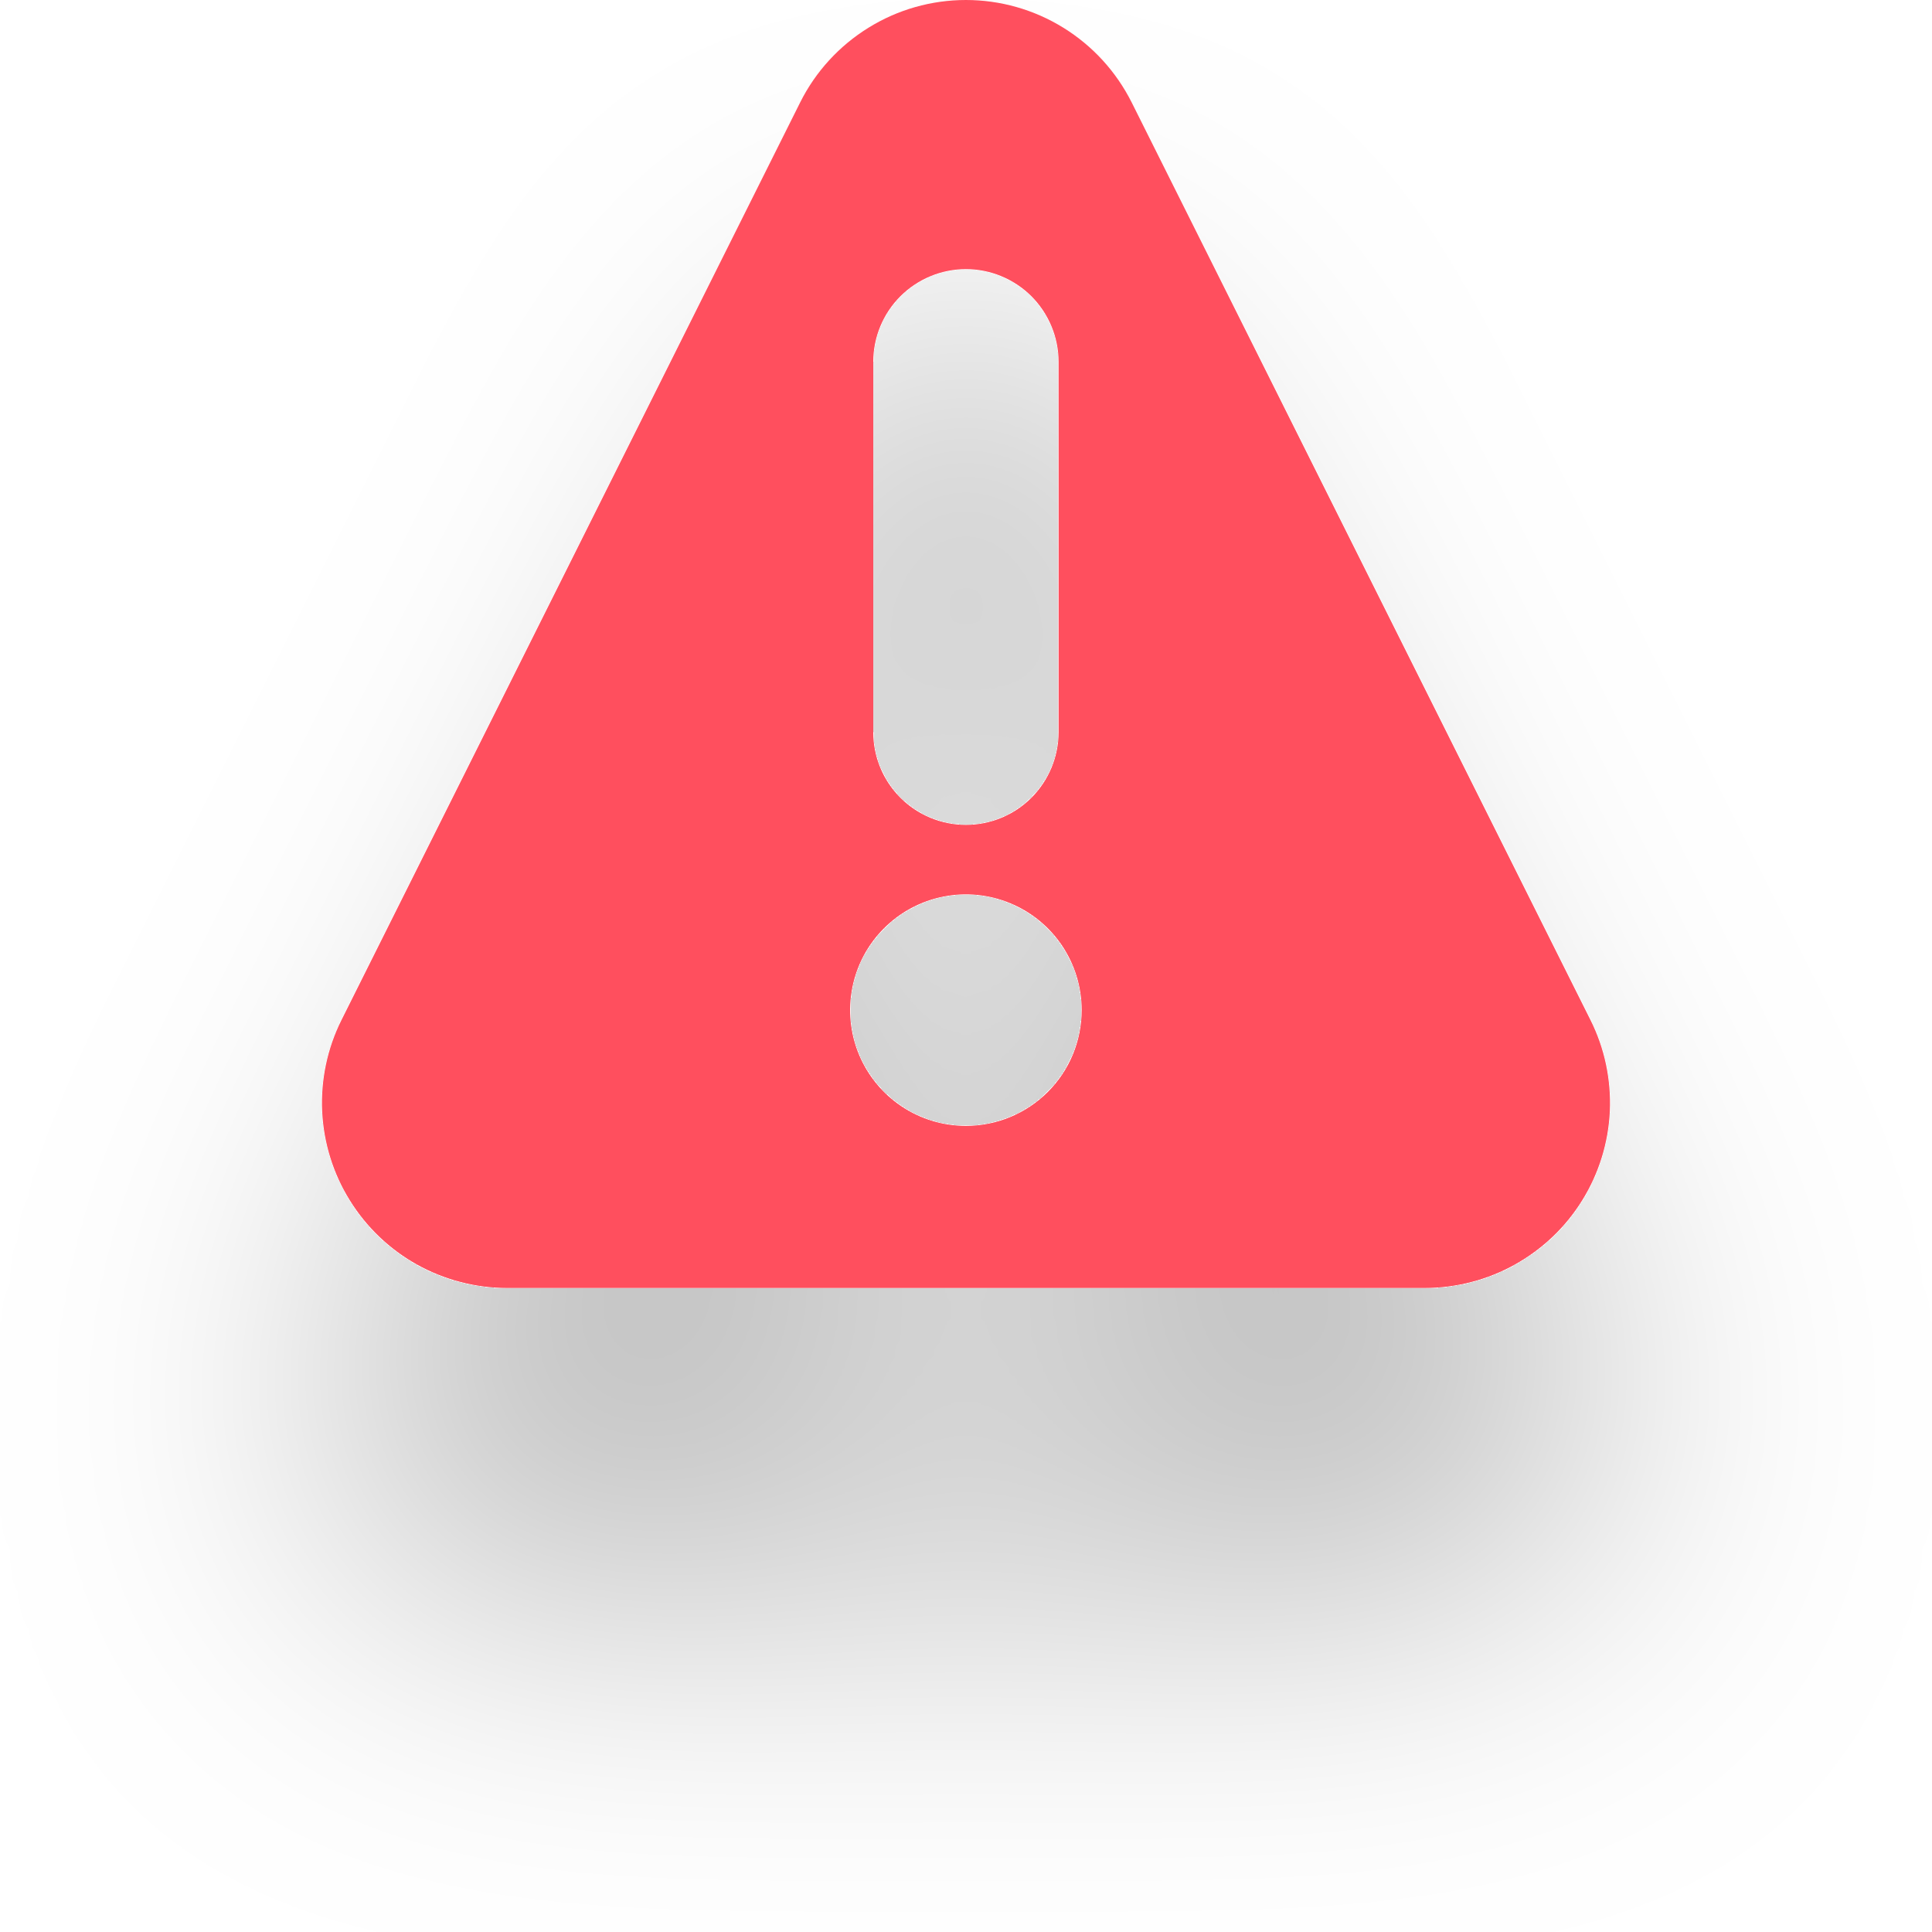
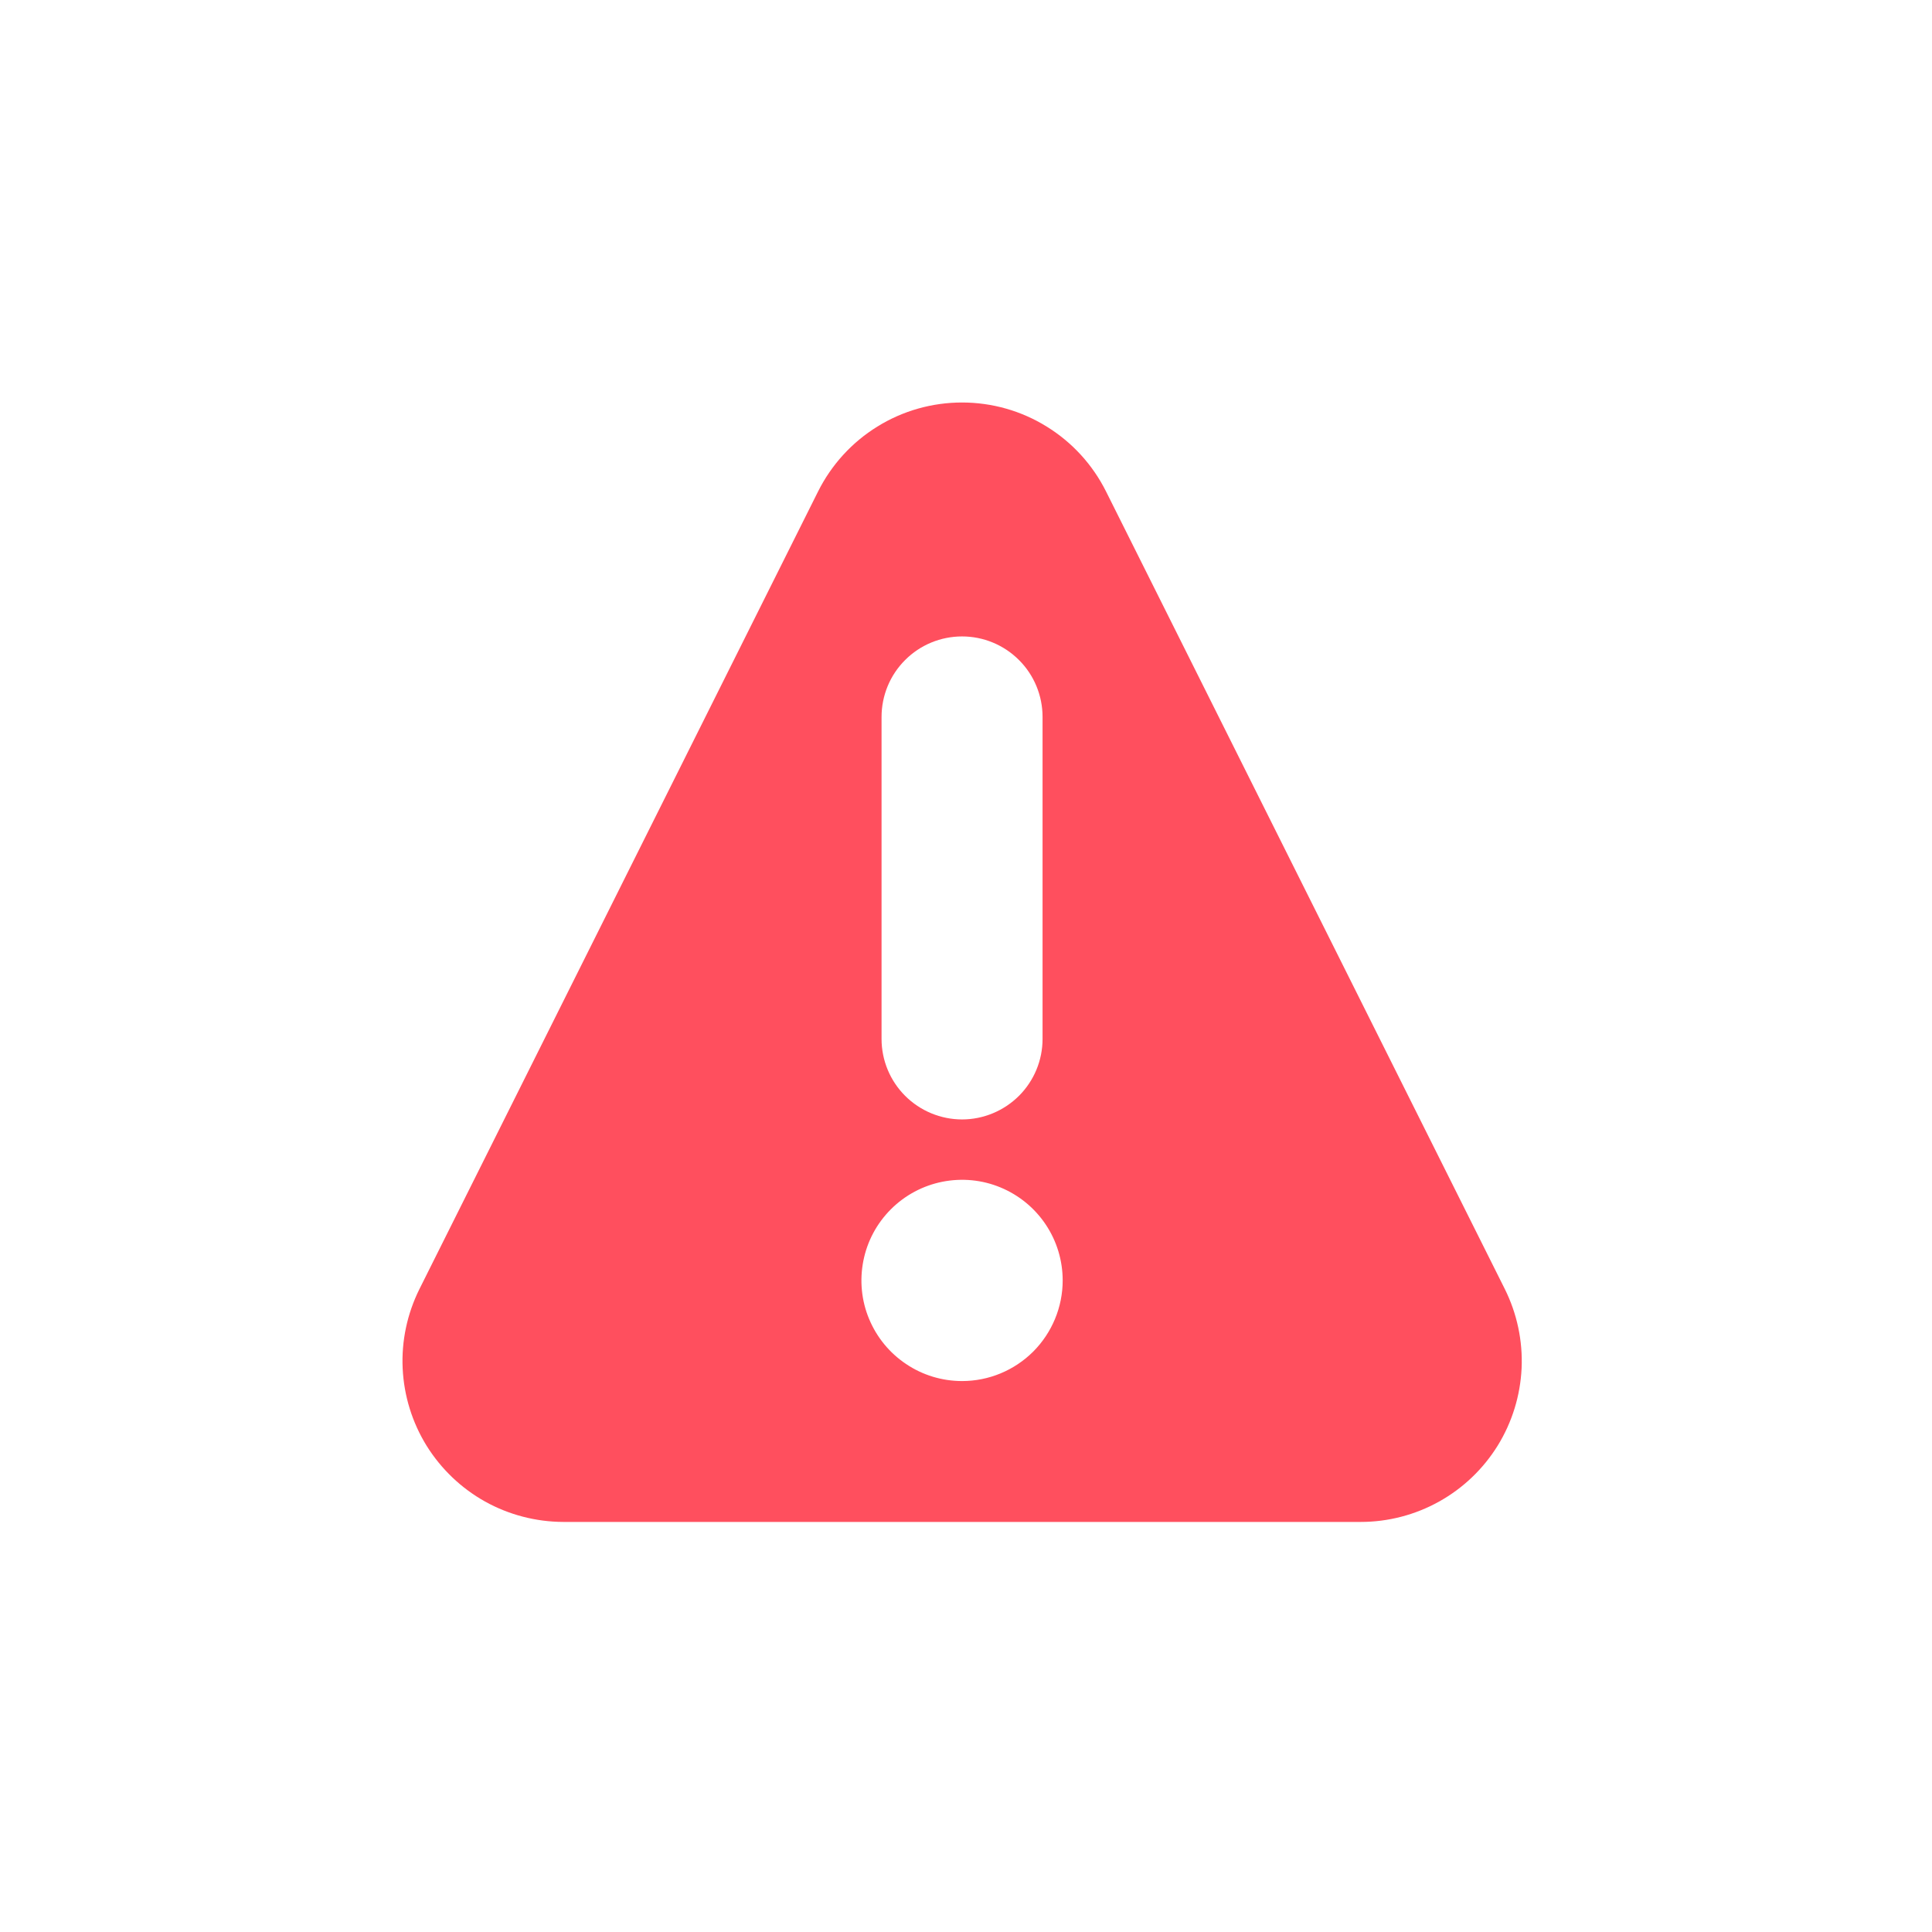
<svg xmlns="http://www.w3.org/2000/svg" width="24" height="24" viewBox="0 0 24 24" fill="none">
-   <g filter="url(#filter0_d_773_14374)">
-     <path d="M19.757 12.67L14.058 1.272C13.866 0.89 13.573 0.569 13.209 0.344C12.845 0.119 12.426 0 11.999 0C11.571 0 11.152 0.119 10.789 0.344C10.425 0.569 10.131 0.89 9.94 1.272L4.24 12.675C4.066 13.025 3.984 13.415 4.002 13.806C4.021 14.197 4.138 14.577 4.345 14.91C4.551 15.243 4.838 15.518 5.18 15.709C5.522 15.899 5.908 16 6.299 16H17.697C18.09 16 18.476 15.9 18.818 15.709C19.161 15.518 19.45 15.243 19.656 14.909C19.862 14.576 19.98 14.195 19.998 13.803C20.015 13.411 19.933 13.021 19.757 12.67V12.67ZM10.848 4.494C10.848 4.189 10.969 3.896 11.185 3.68C11.401 3.465 11.694 3.343 11.999 3.343C12.304 3.343 12.597 3.465 12.813 3.68C13.028 3.896 13.15 4.189 13.15 4.494V9.096C13.15 9.402 13.028 9.694 12.813 9.91C12.597 10.126 12.304 10.247 11.999 10.247C11.694 10.247 11.401 10.126 11.185 9.91C10.969 9.694 10.848 9.402 10.848 9.096V4.494ZM11.999 13.986C11.714 13.986 11.436 13.902 11.2 13.744C10.963 13.586 10.779 13.361 10.67 13.099C10.561 12.836 10.533 12.547 10.588 12.268C10.643 11.989 10.78 11.732 10.982 11.531C11.183 11.33 11.439 11.193 11.718 11.138C11.997 11.082 12.287 11.111 12.549 11.22C12.812 11.328 13.037 11.513 13.195 11.749C13.353 11.986 13.437 12.264 13.437 12.548C13.437 12.93 13.286 13.296 13.016 13.565C12.746 13.835 12.38 13.986 11.999 13.986V13.986Z" fill="#FF4F5E" />
-   </g>
-   <defs>
-     <filter id="filter0_d_773_14374" x="0" y="0" width="24" height="24" filterUnits="userSpaceOnUse" color-interpolation-filters="sRGB">
-       <feFlood flood-opacity="0" result="BackgroundImageFix" />
-       <feColorMatrix in="SourceAlpha" type="matrix" values="0 0 0 0 0 0 0 0 0 0 0 0 0 0 0 0 0 0 127 0" result="hardAlpha" />
-       <feOffset dy="4" />
-       <feGaussianBlur stdDeviation="2" />
-       <feComposite in2="hardAlpha" operator="out" />
-       <feColorMatrix type="matrix" values="0 0 0 0 0 0 0 0 0 0 0 0 0 0 0 0 0 0 0.25 0" />
-       <feBlend mode="normal" in2="BackgroundImageFix" result="effect1_dropShadow_773_14374" />
-       <feBlend mode="normal" in="SourceGraphic" in2="effect1_dropShadow_773_14374" result="shape" />
-     </filter>
-   </defs>
+   <path d="M18.693 16.012L13.74 6.106C13.574 5.774 13.319 5.494 13.002 5.299C12.687 5.103 12.322 5 11.951 5C11.579 5 11.215 5.103 10.899 5.299C10.583 5.494 10.328 5.774 10.162 6.106L5.209 16.016C5.058 16.321 4.986 16.659 5.002 16.999C5.018 17.339 5.12 17.669 5.299 17.959C5.479 18.248 5.729 18.487 6.026 18.653C6.323 18.818 6.658 18.905 6.998 18.906H16.903C17.244 18.906 17.579 18.819 17.877 18.653C18.175 18.487 18.425 18.248 18.605 17.958C18.784 17.668 18.886 17.337 18.902 16.996C18.917 16.656 18.845 16.317 18.693 16.012V16.012ZM10.951 8.906C10.951 8.641 11.056 8.386 11.244 8.199C11.431 8.011 11.686 7.906 11.951 7.906C12.216 7.906 12.47 8.011 12.658 8.199C12.846 8.386 12.951 8.641 12.951 8.906V12.906C12.951 13.171 12.846 13.425 12.658 13.613C12.47 13.8 12.216 13.906 11.951 13.906C11.686 13.906 11.431 13.8 11.244 13.613C11.056 13.425 10.951 13.171 10.951 12.906V8.906ZM11.951 17.156C11.704 17.156 11.462 17.083 11.257 16.945C11.051 16.808 10.891 16.613 10.796 16.384C10.701 16.156 10.677 15.905 10.725 15.662C10.773 15.419 10.892 15.197 11.067 15.022C11.242 14.847 11.465 14.728 11.707 14.68C11.95 14.632 12.201 14.656 12.429 14.751C12.658 14.846 12.853 15.006 12.99 15.211C13.128 15.417 13.201 15.659 13.201 15.906C13.201 16.237 13.069 16.555 12.835 16.79C12.6 17.024 12.283 17.156 11.951 17.156V17.156Z" fill="#FF4F5E" />
</svg>
